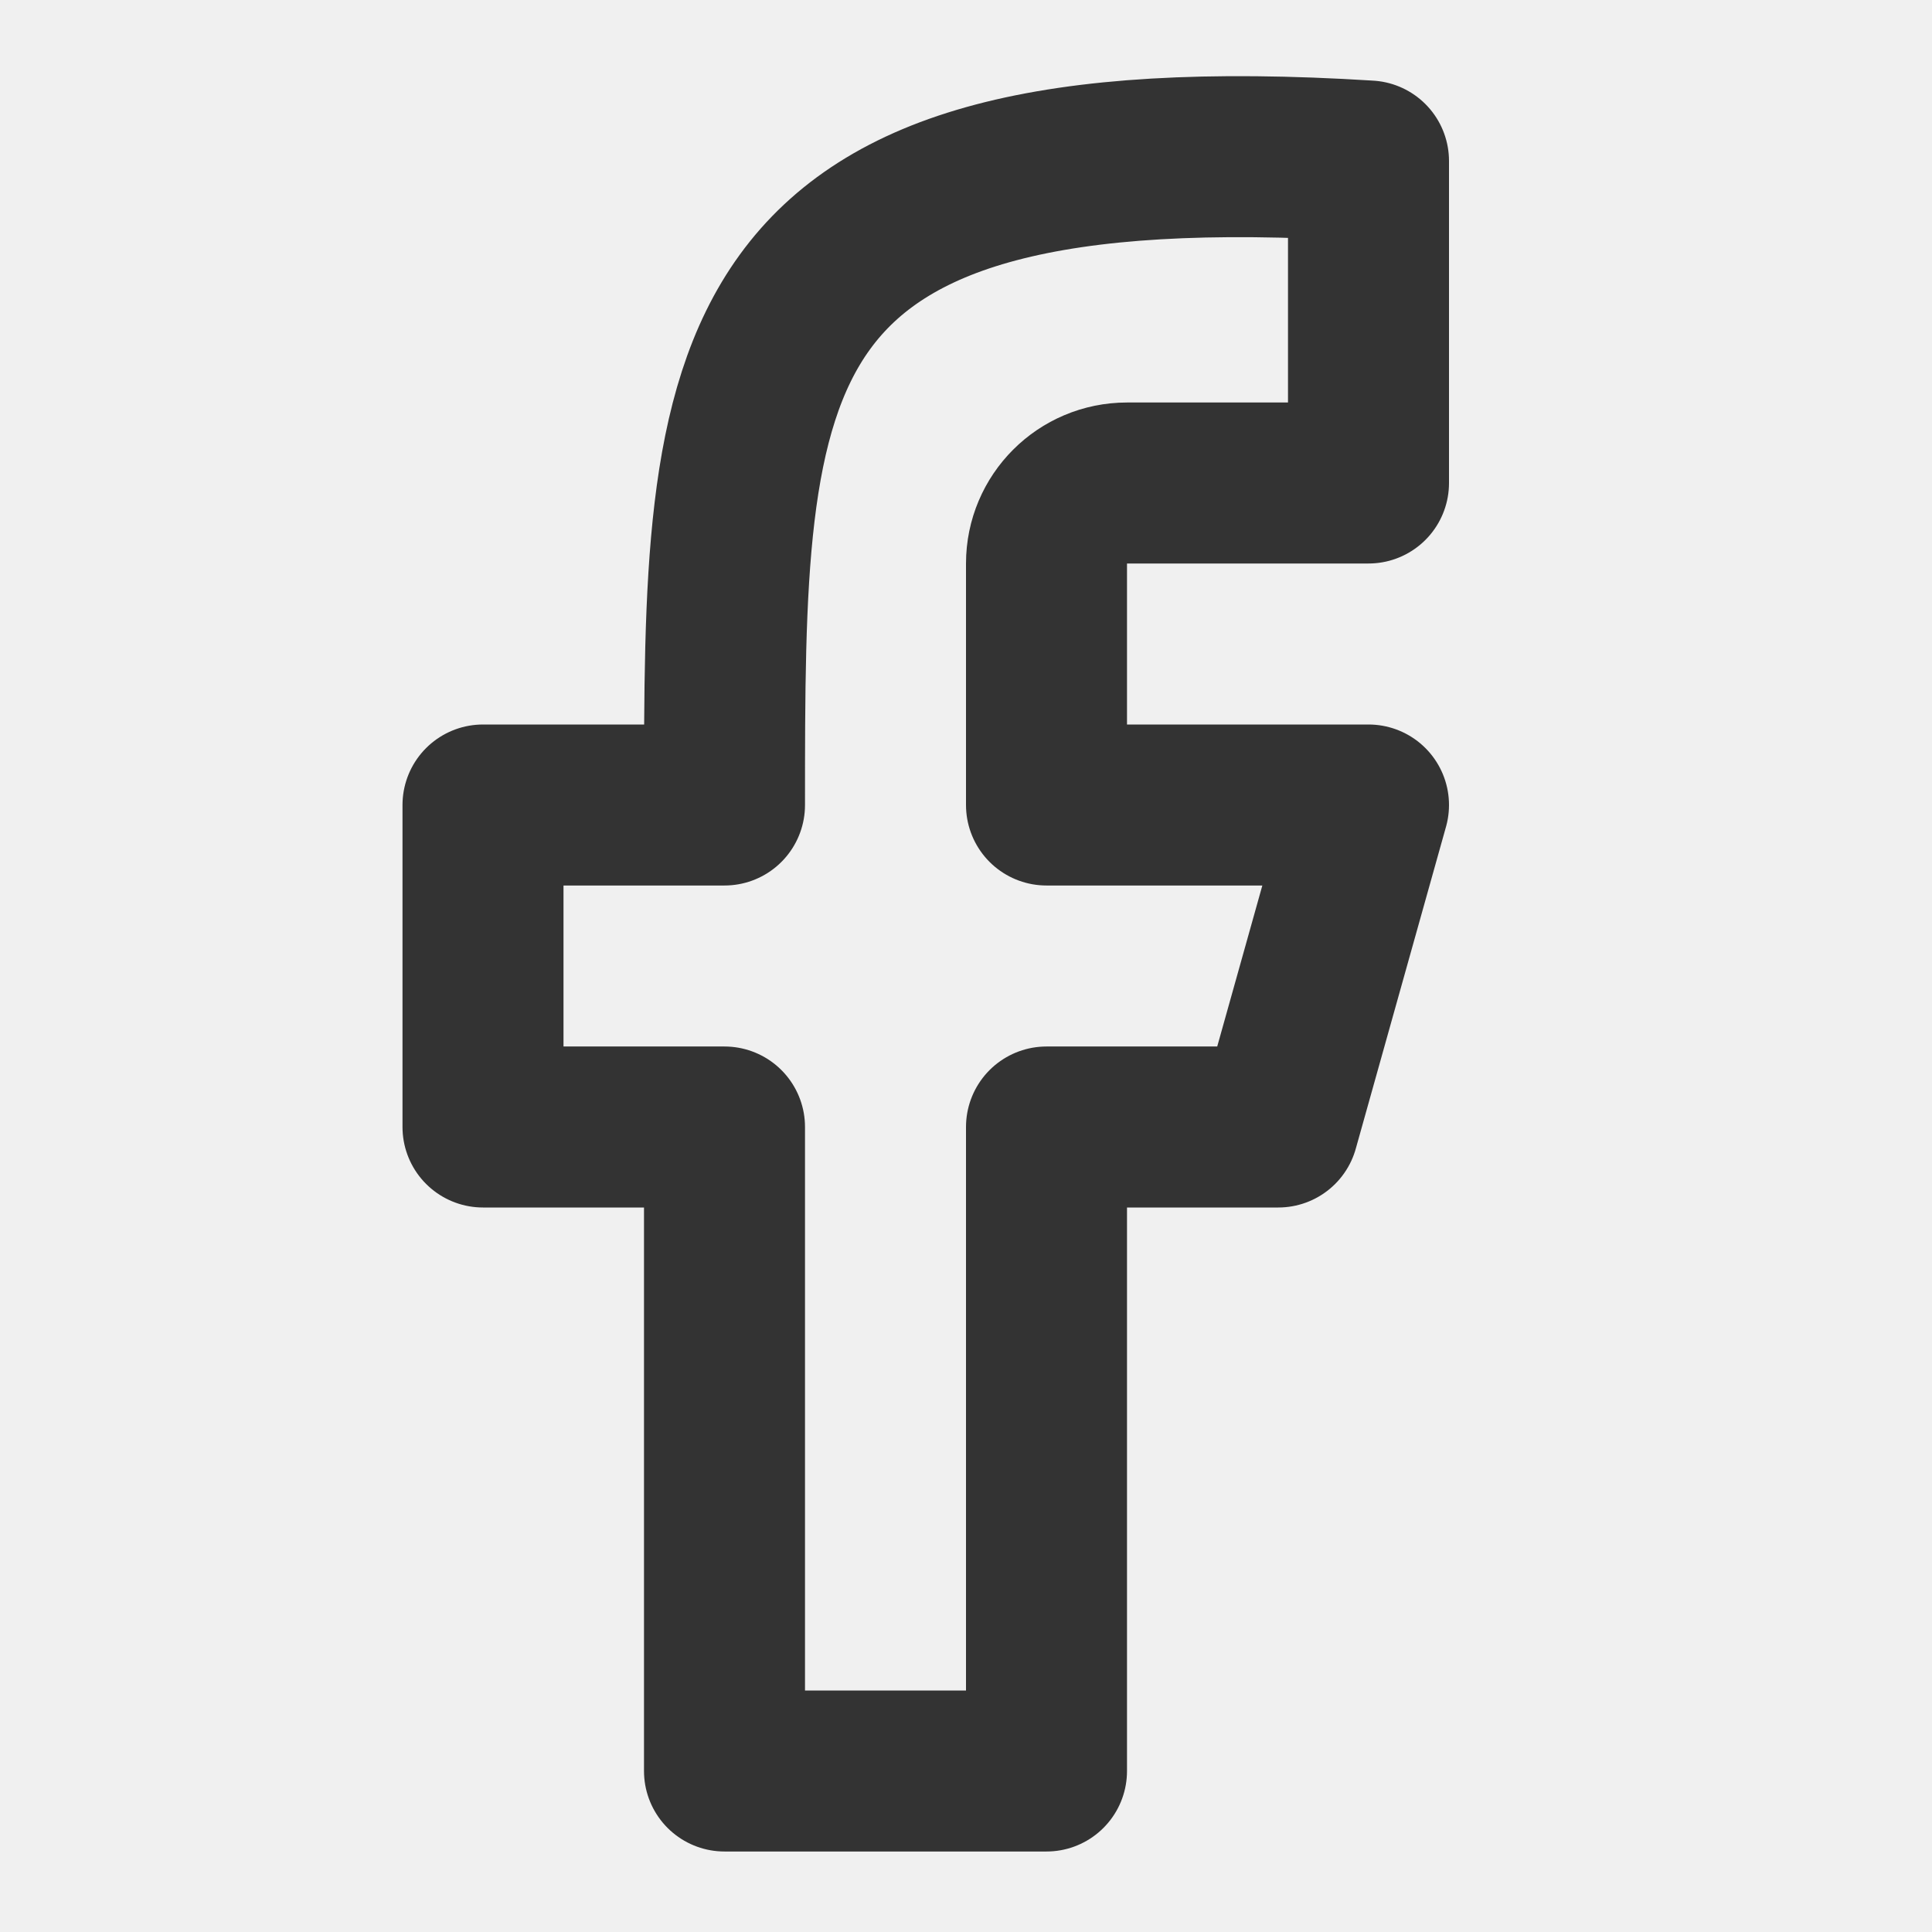
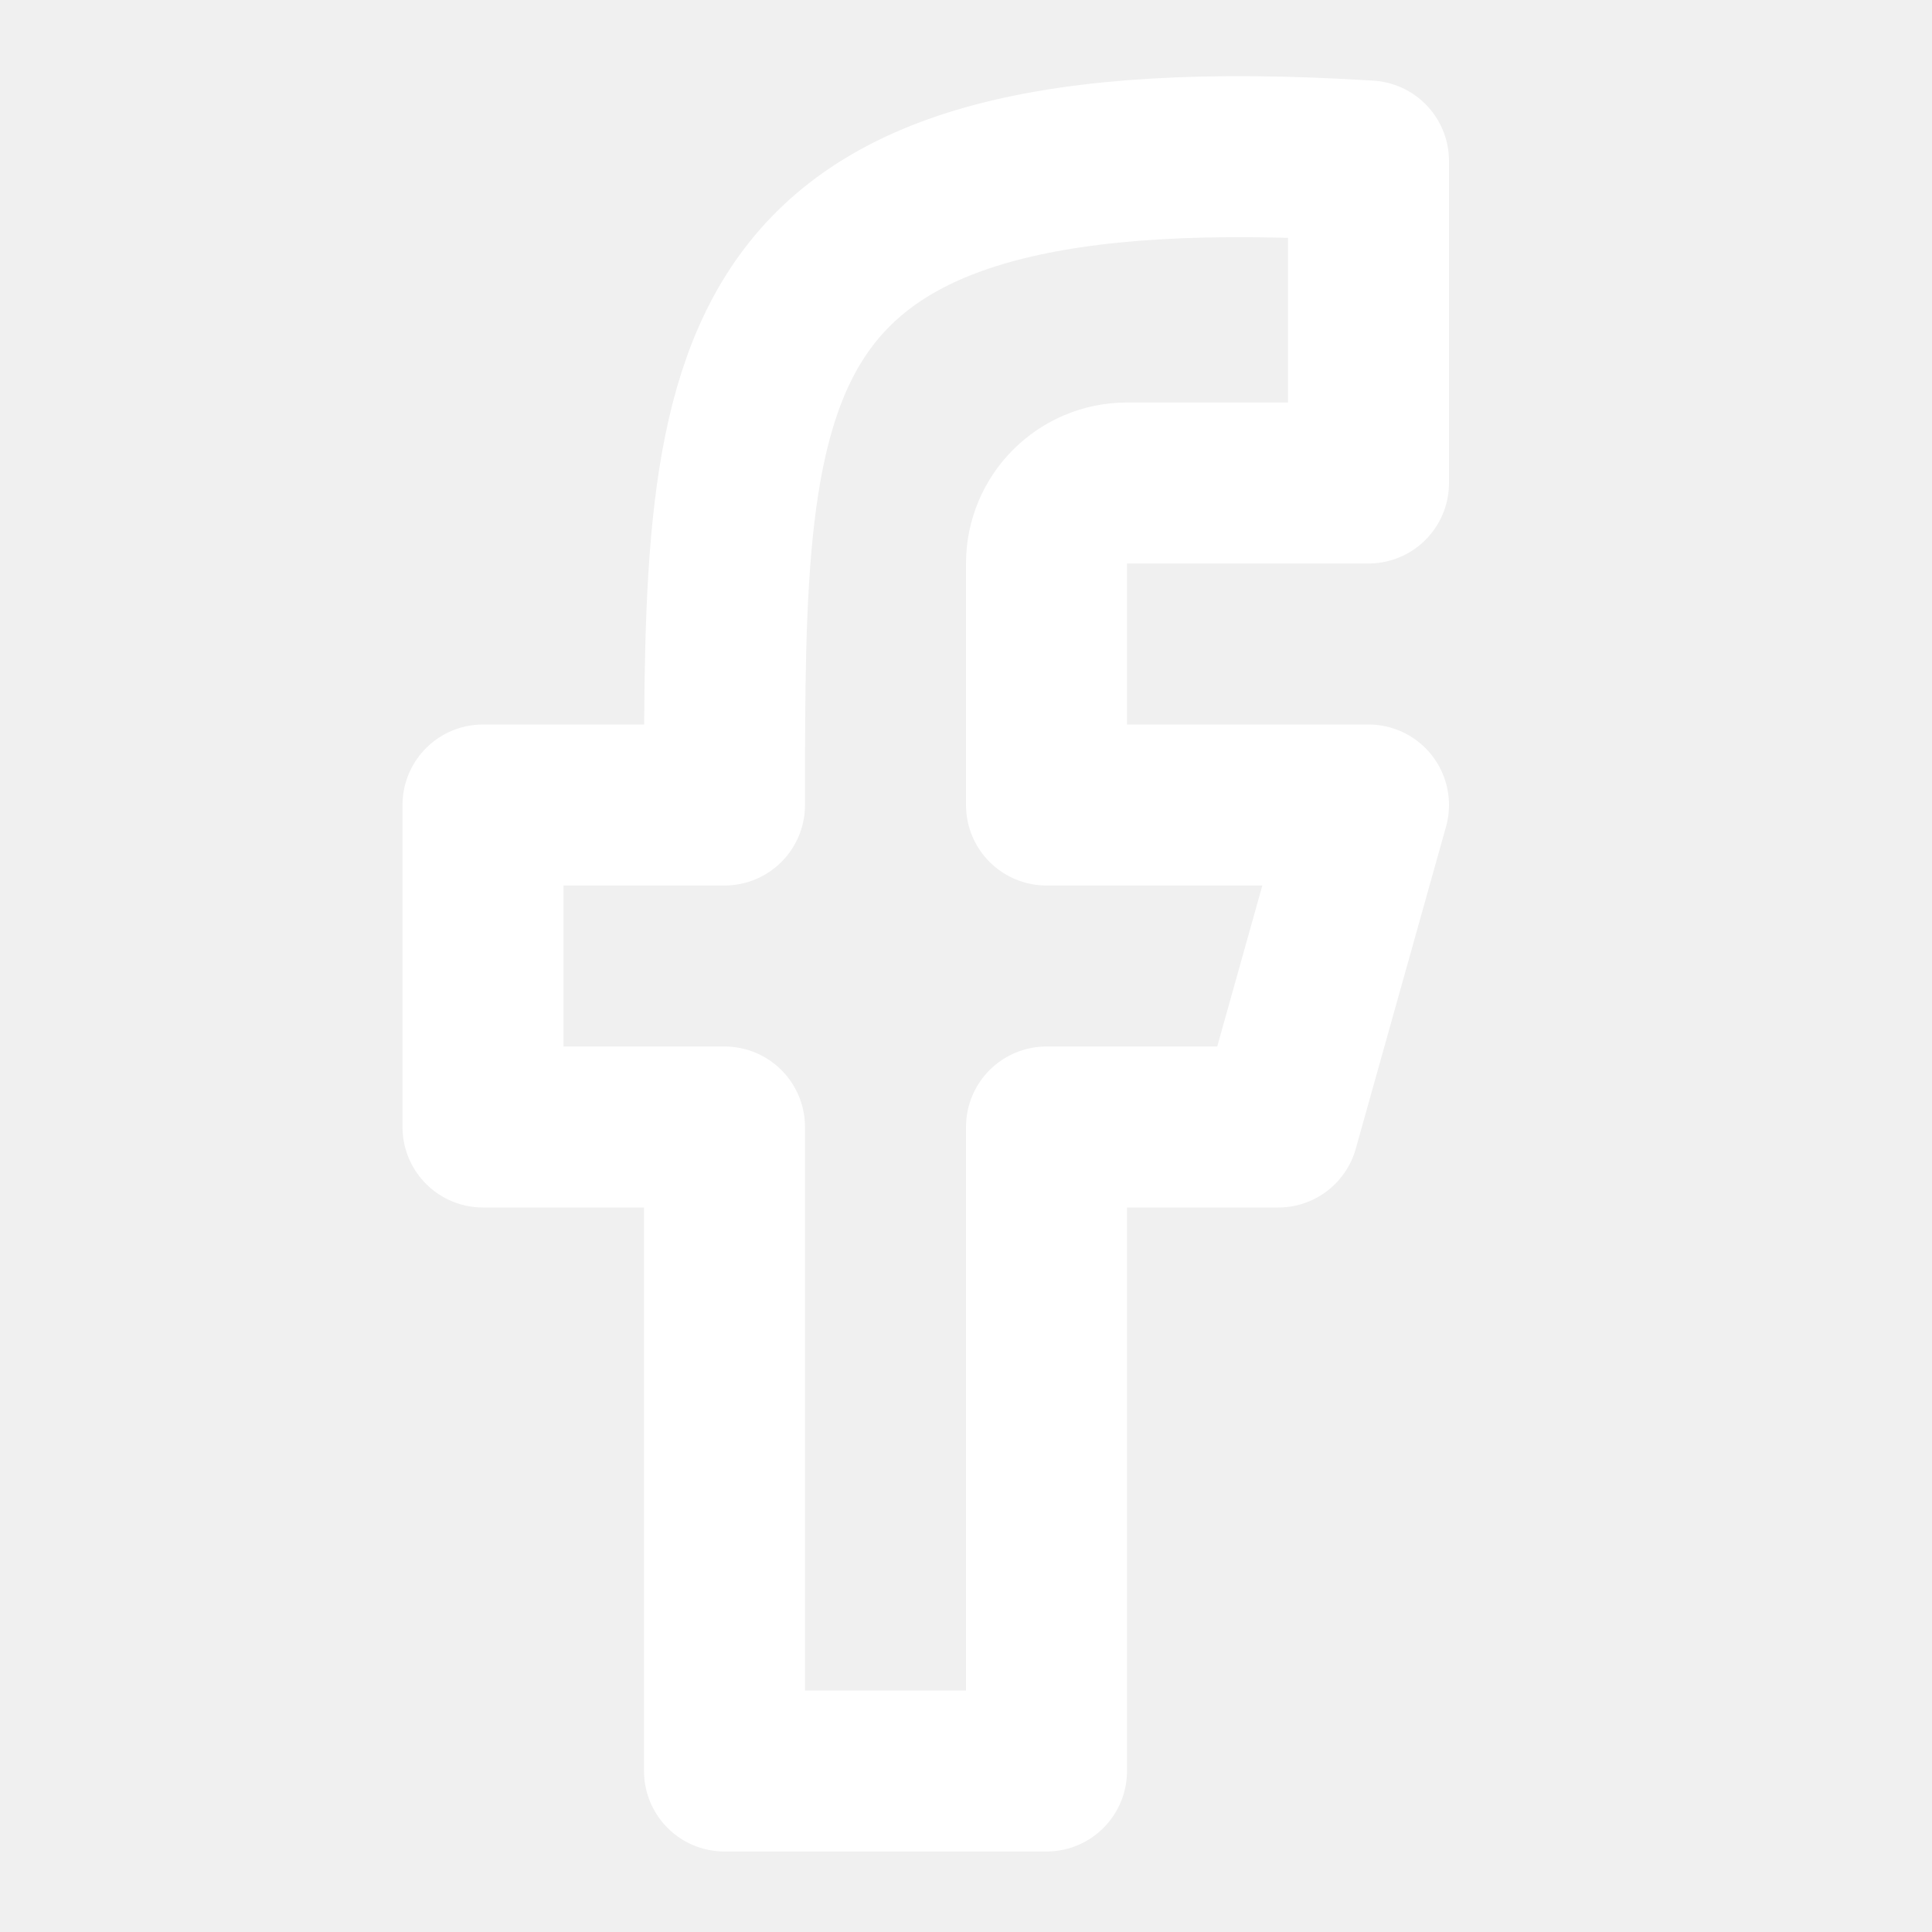
<svg xmlns="http://www.w3.org/2000/svg" width="800" height="800" viewBox="0 0 24 24" fill="none">
-   <path d="M9 22h4v-8h2.879L17 10h-4V7a1 1 0 0 1 1-1h3V2c-8-.5-8 2.5-8 8H6v4h3v8Z" stroke="#333" stroke-width="2" stroke-linecap="round" stroke-linejoin="round" />
+   <path d="M9 22h4v-8h2.879L17 10h-4V7a1 1 0 0 1 1-1h3V2c-8-.5-8 2.5-8 8H6v4h3v8Z" stroke="#fff" stroke-width="2" stroke-linecap="round" stroke-linejoin="round" />
</svg>
